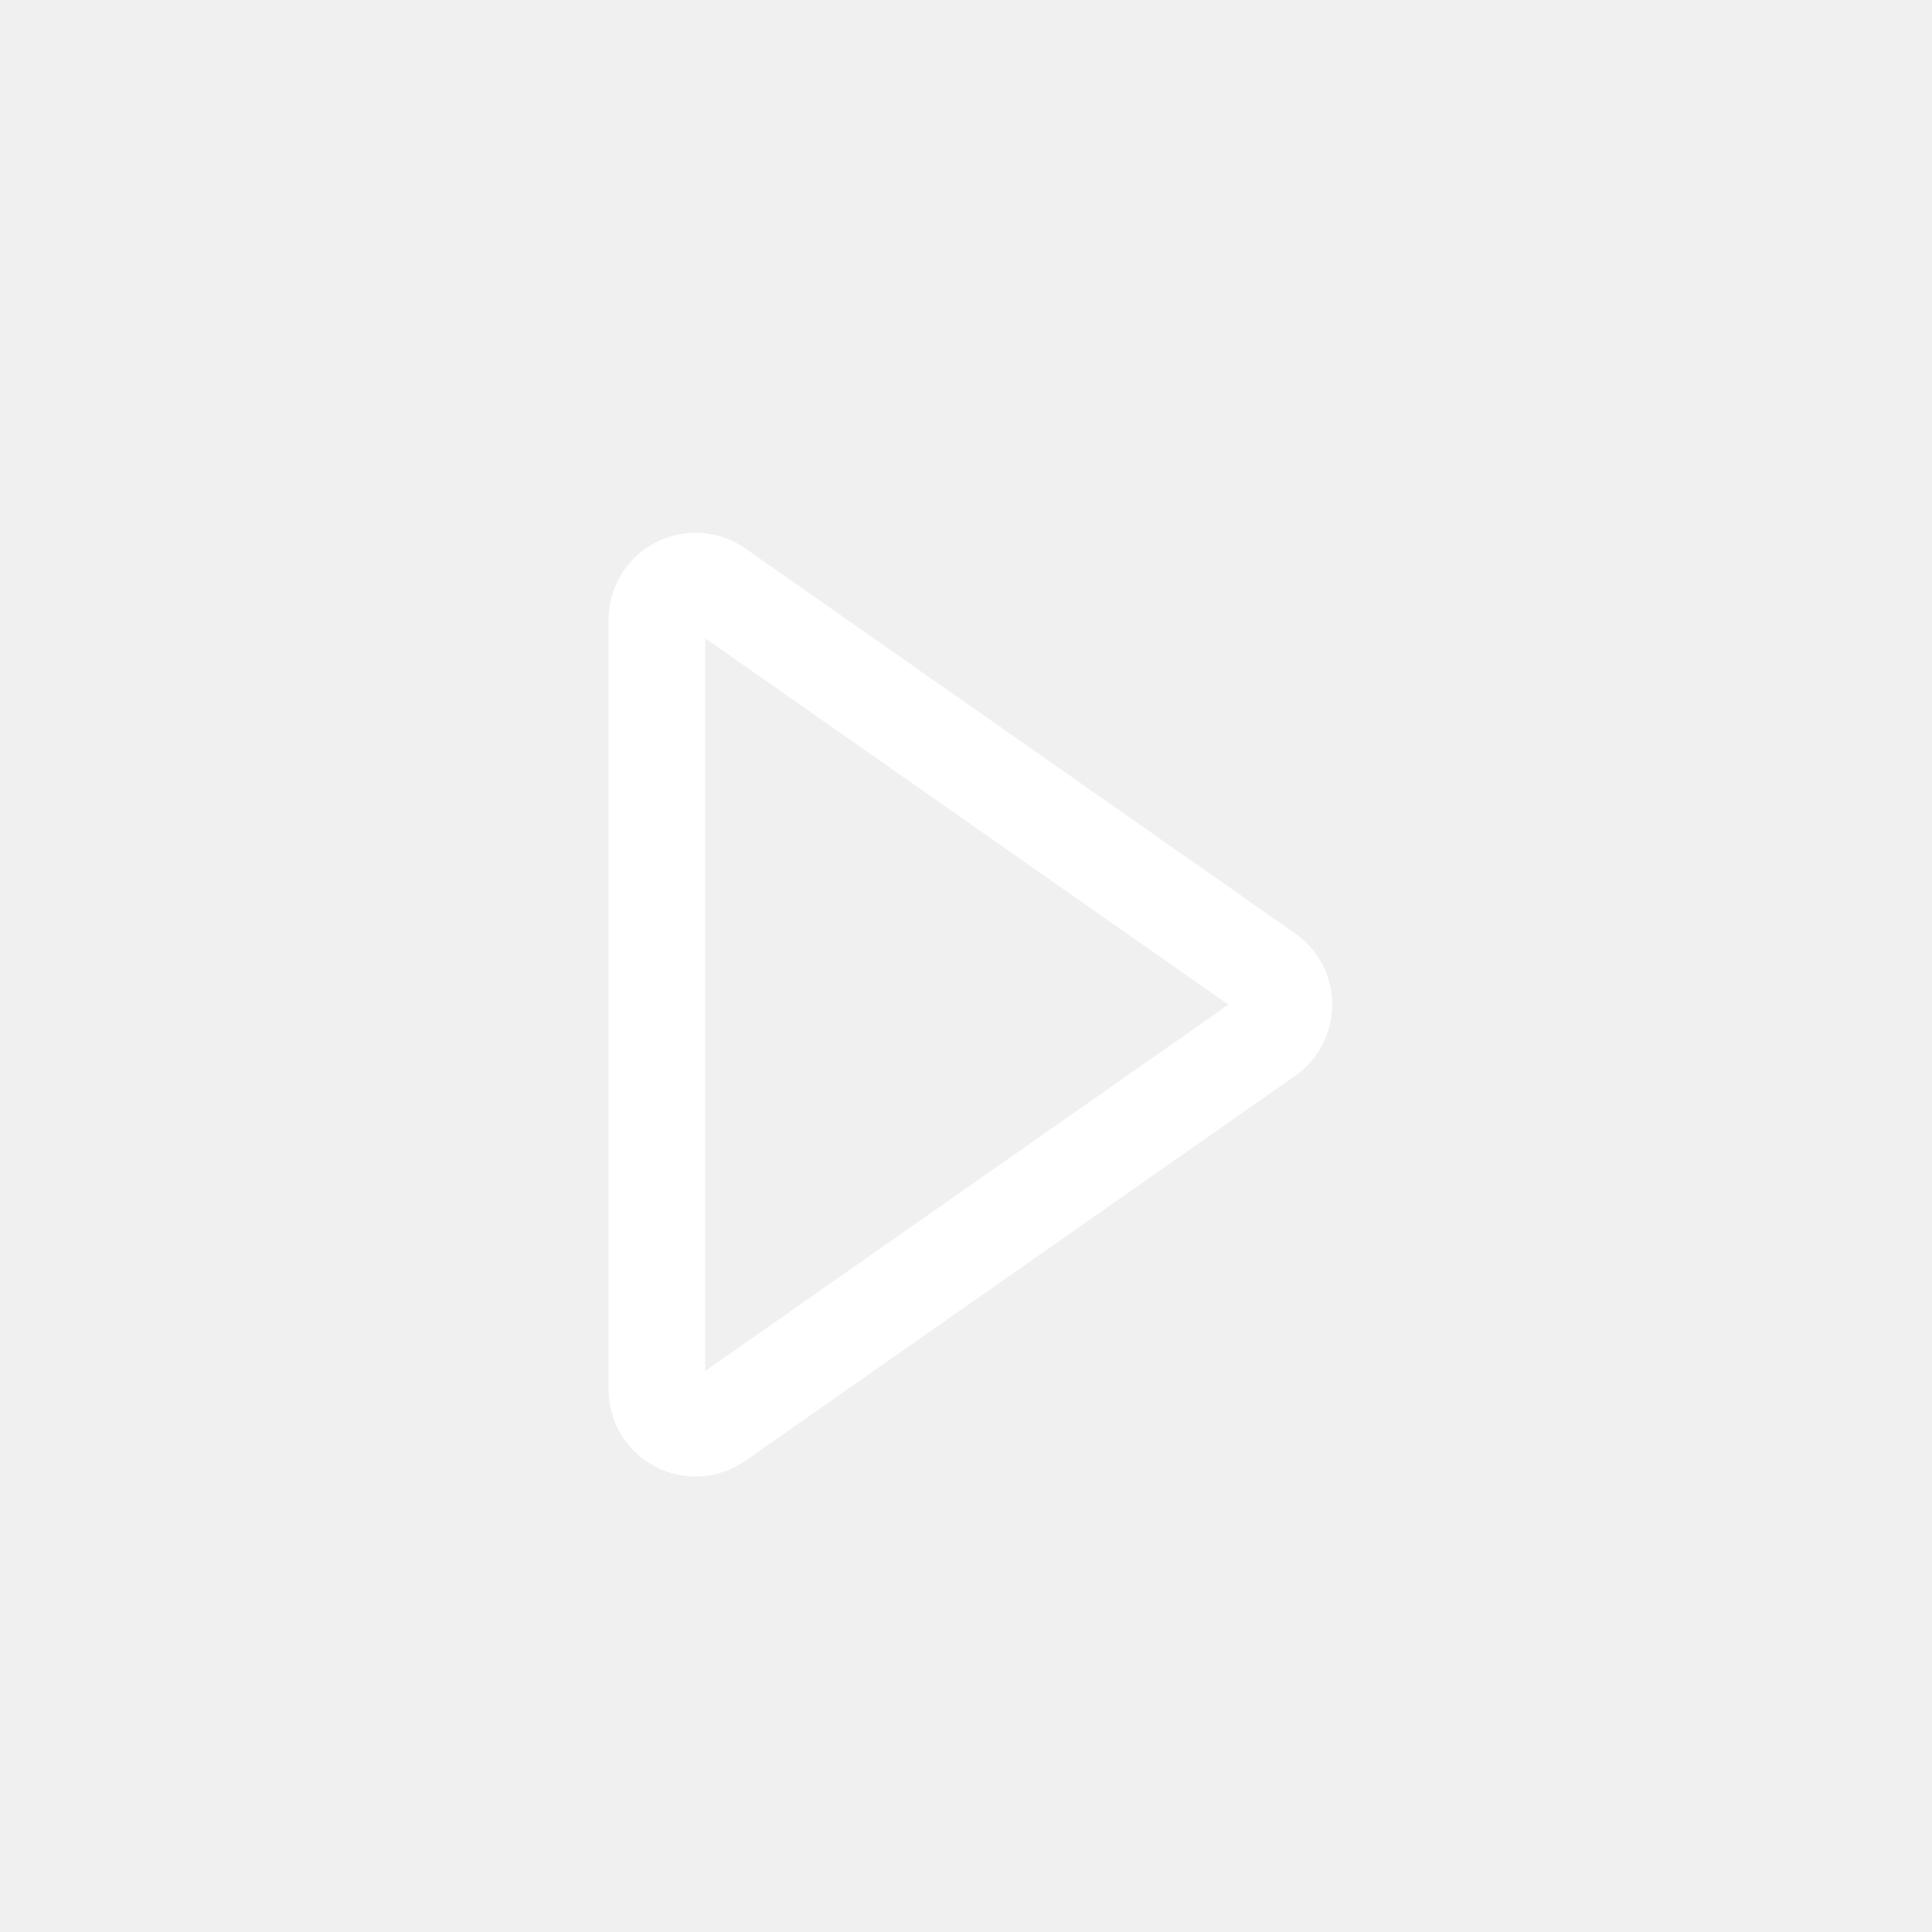
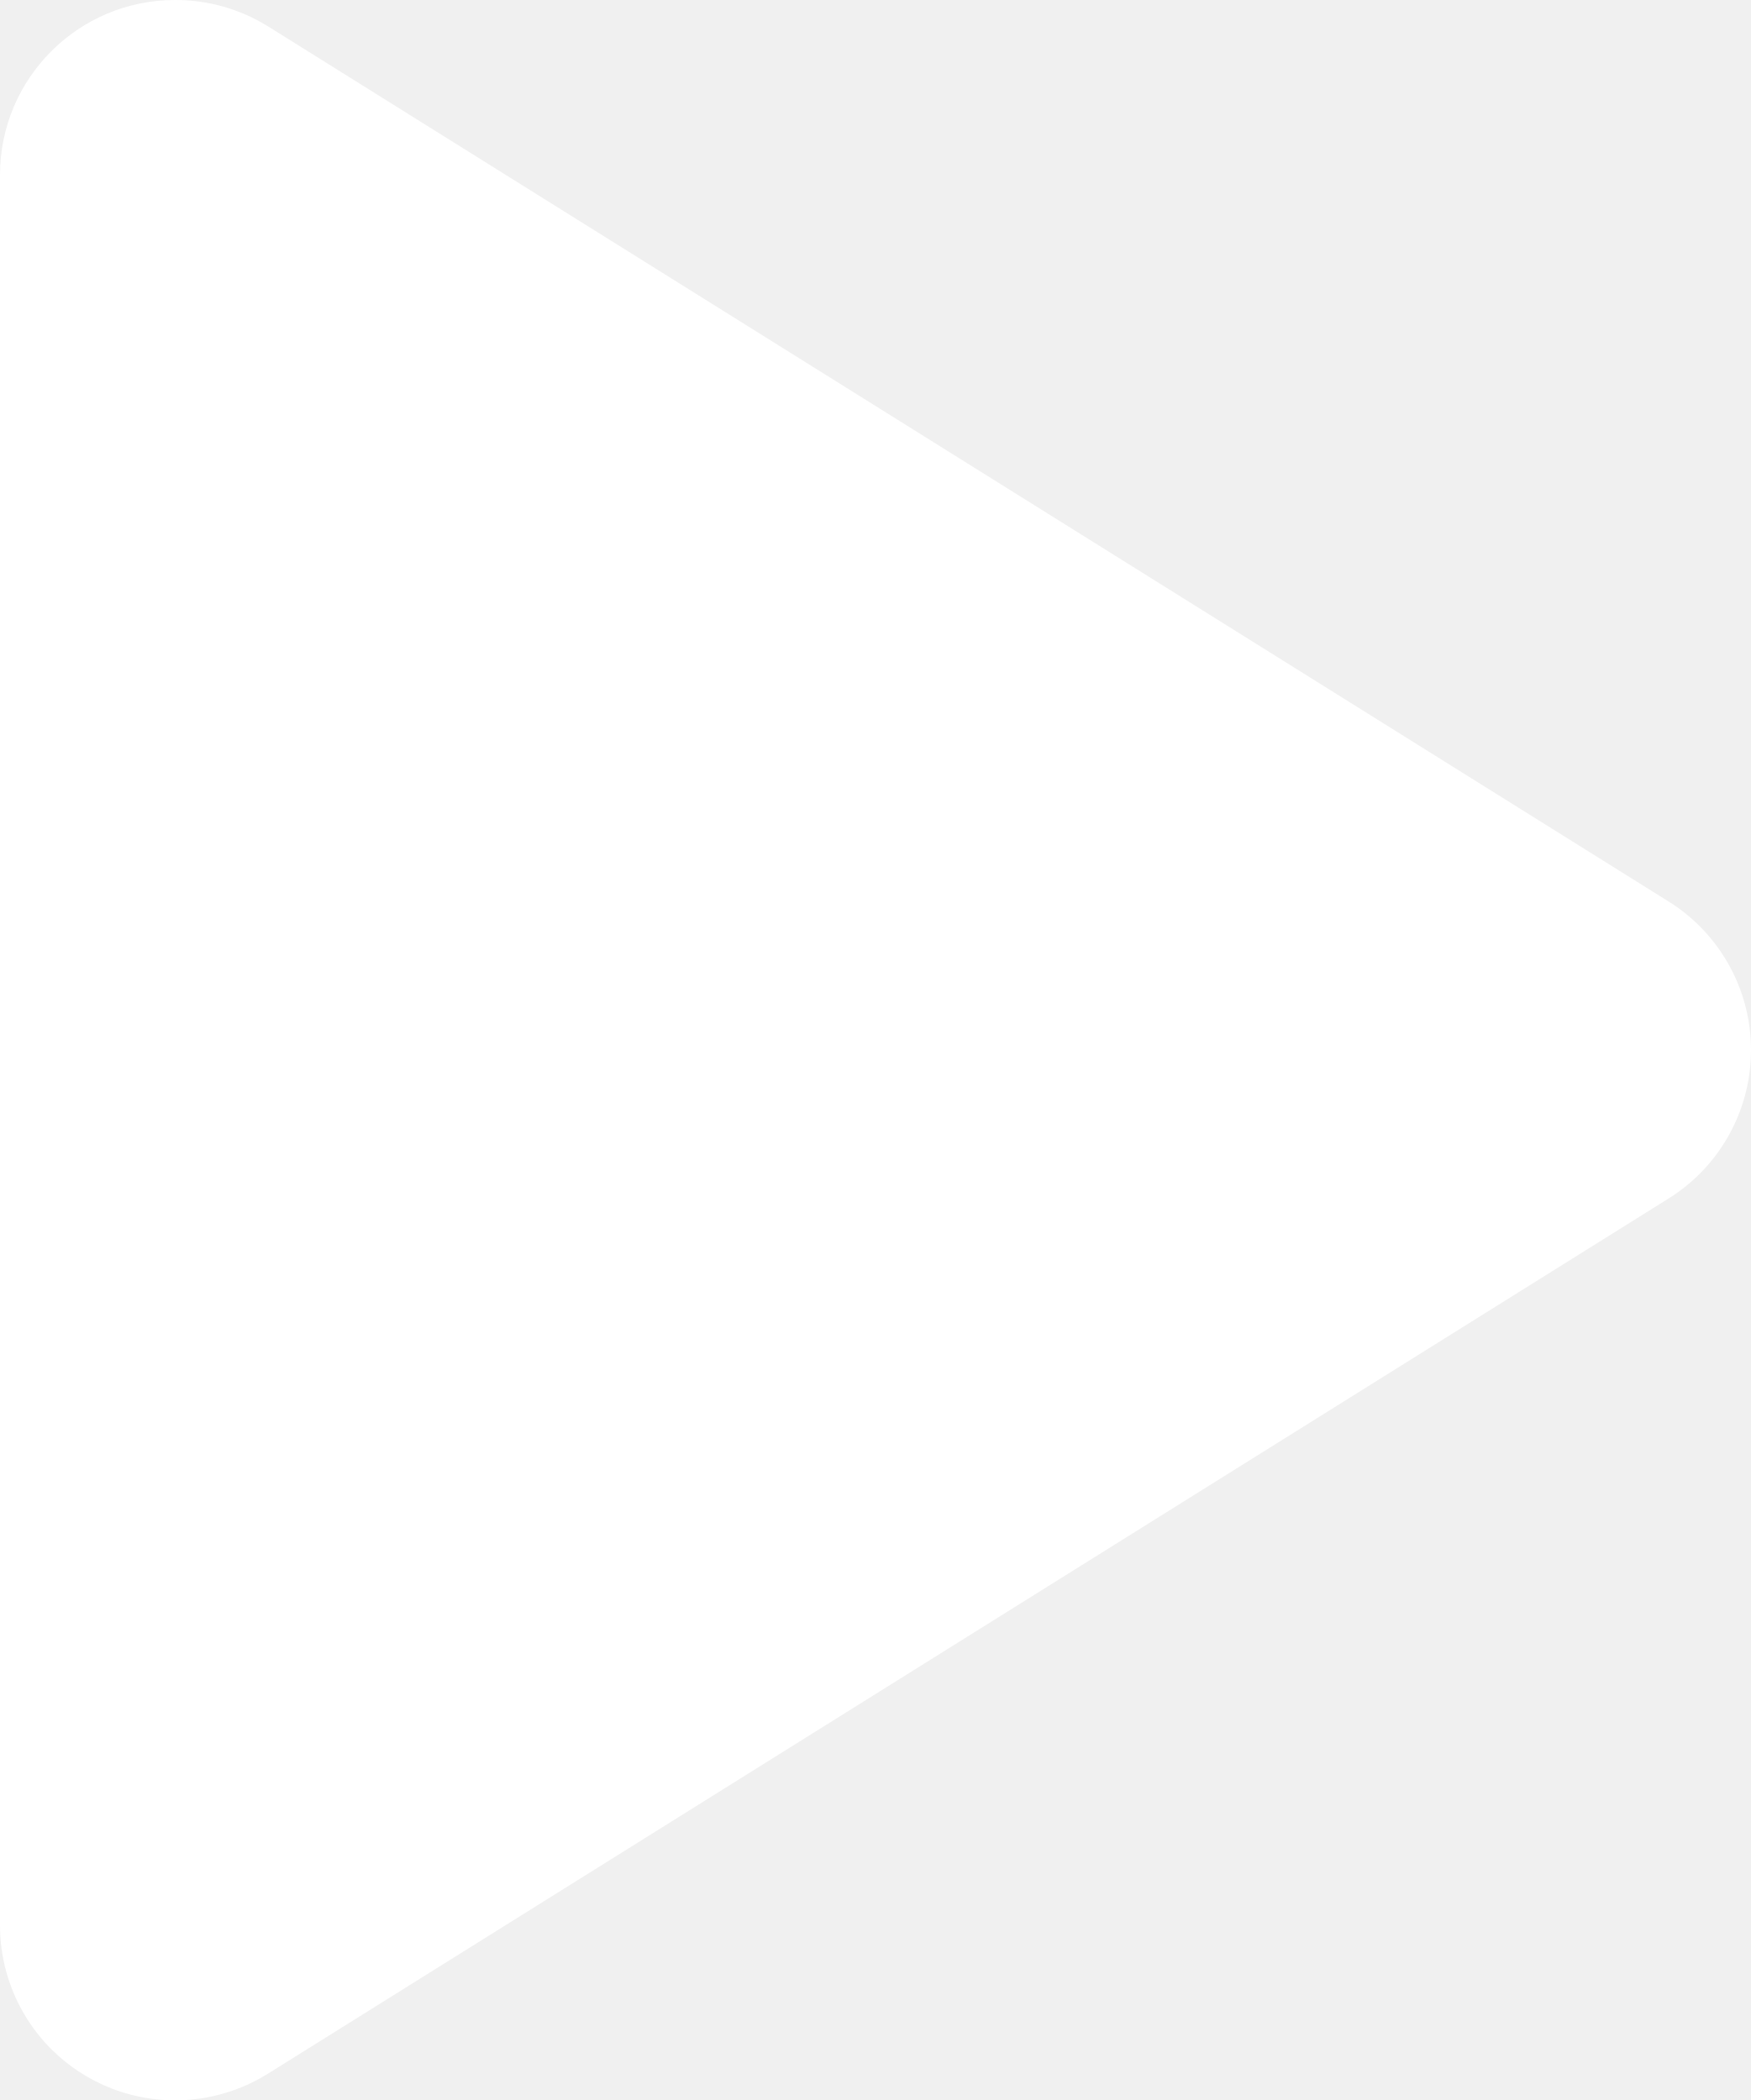
- <svg xmlns="http://www.w3.org/2000/svg" id="Layer_1" data-name="Layer 1" viewBox="0 0 100 100">
+ <svg xmlns="http://www.w3.org/2000/svg" viewBox="0 0 10 12">
  <defs>
-     <style>.cls-1{fill:none;stroke:#fff;stroke-linecap:round;stroke-linejoin:round;stroke-width:5px;}</style>
+     <style>.cls-1{fill:#fff;fill-rule:evenodd;}</style>
  </defs>
-   <path class="cls-1" d="M34,71.92V32.08a2,2,0,0,1,3.15-1.64L65.6,50.36a2,2,0,0,1,0,3.28L37.15,73.56A2,2,0,0,1,34,71.92Z" />
+   <g id="Ebene_2" data-name="Ebene 2">
+     <g id="svg2">
+       <path id="path27639" class="cls-1" d="M1,0A1,1,0,0,0,0,1V11a1,1,0,0,0,1.53.85l8-5a1,1,0,0,0,0-1.7l-8-5A1,1,0,0,0,1,0Z" />
+     </g>
+   </g>
</svg>
